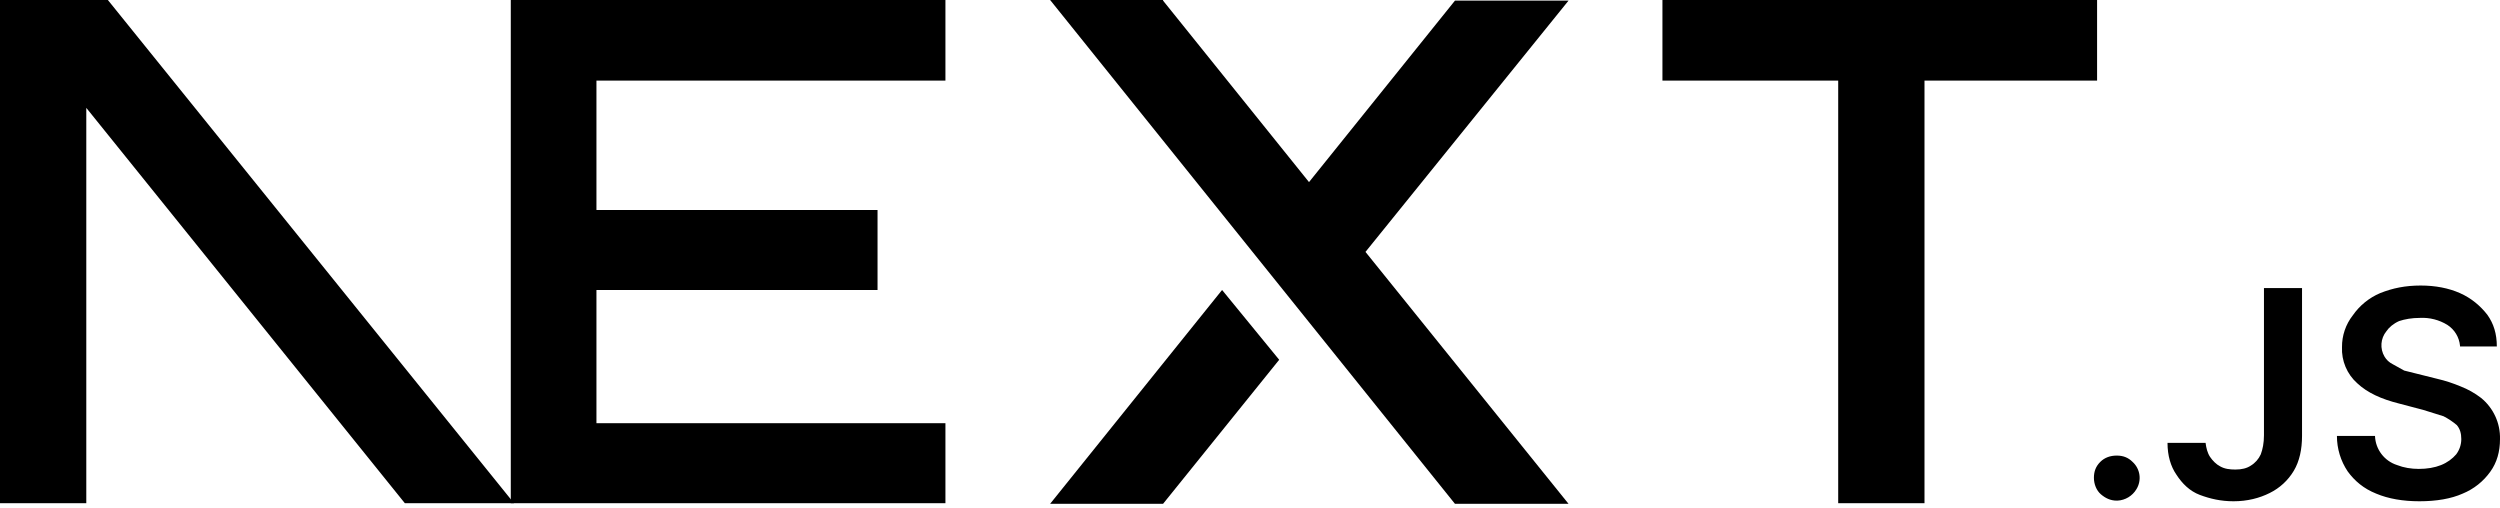
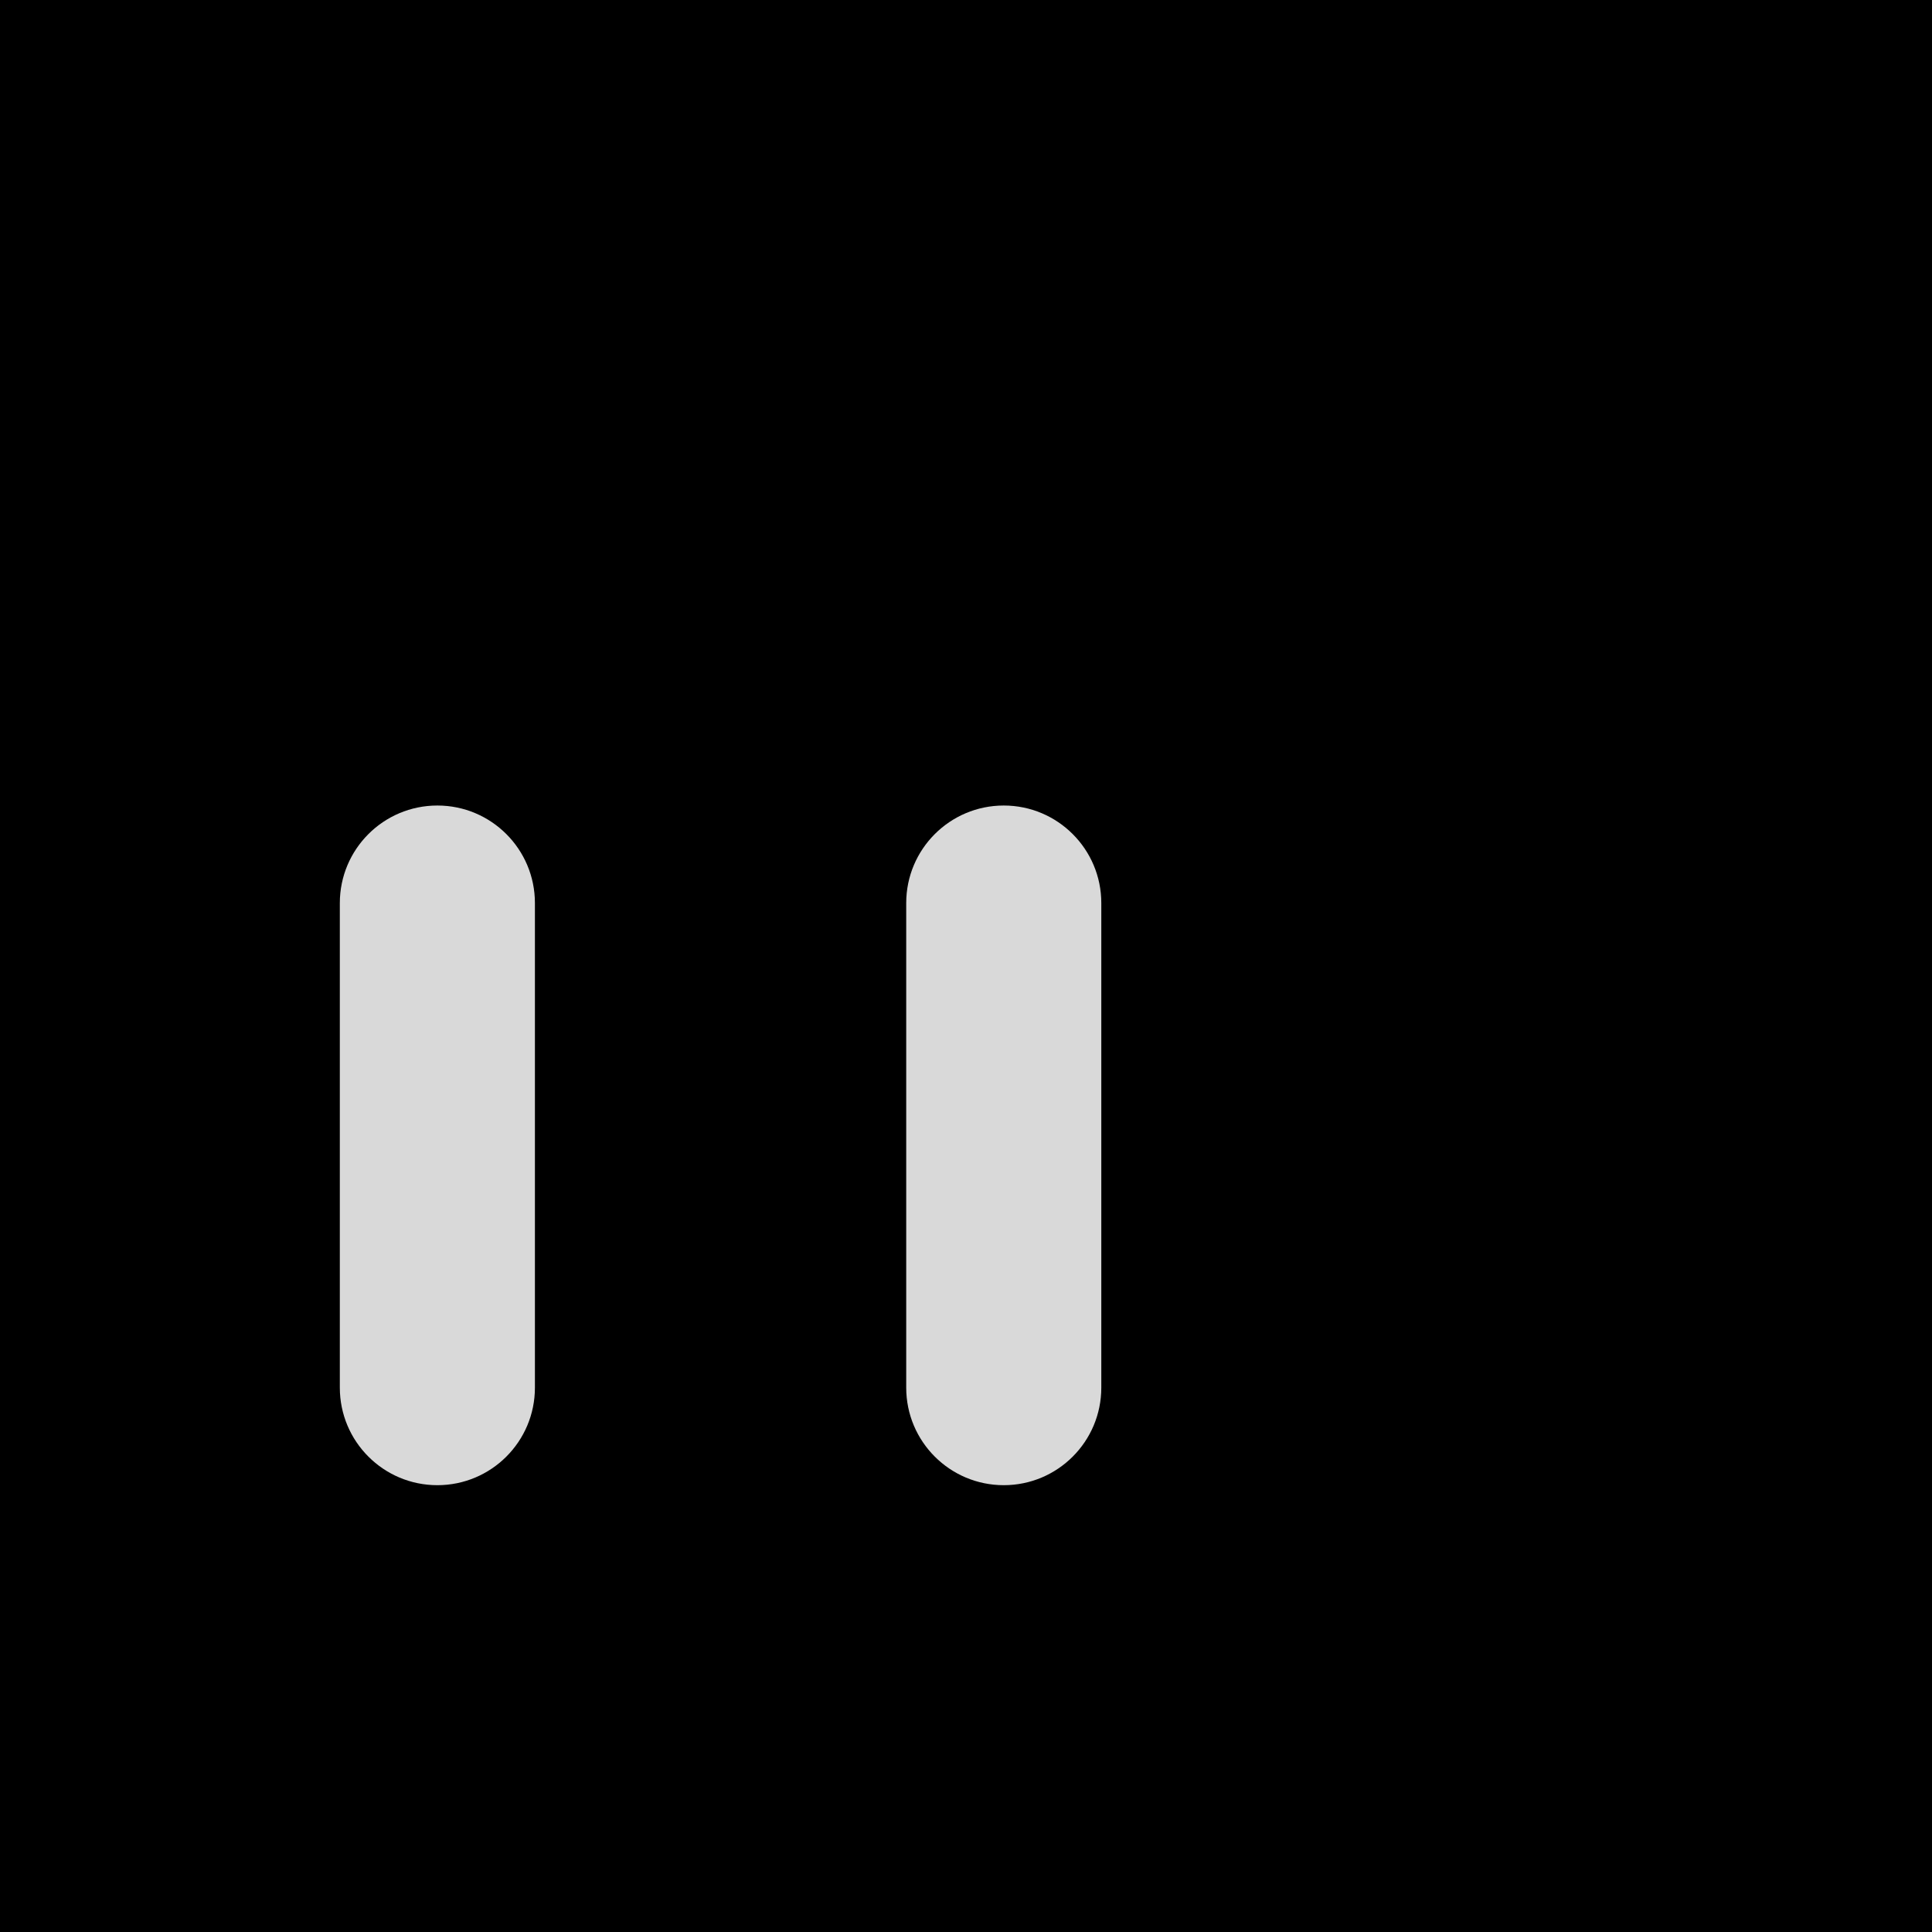
- <svg xmlns="http://www.w3.org/2000/svg" fill="none" viewBox="0 0 394 80">
-   <path fill="#000" d="M262 0h68.5v12.7h-27.2v66.6h-13.6V12.7H262V0ZM149 0v12.7H94v20.4h44.3v12.6H94v21h55v12.6H80.5V0h68.7zm34.3 0h-17.8l63.8 79.4h17.9l-32-39.7 32-39.6h-17.9l-23 28.6-23-28.6zm18.3 56.7-9-11-27.1 33.7h17.8l18.3-22.7z" />
-   <path fill="#000" d="M81 79.3 17 0H0v79.3h13.6V17l50.2 62.3H81Zm252.6-.4c-1 0-1.8-.4-2.5-1s-1.1-1.6-1.1-2.6.3-1.8 1-2.5 1.6-1 2.6-1 1.8.3 2.5 1a3.4 3.4 0 0 1 .6 4.3 3.7 3.7 0 0 1-3 1.8zm23.2-33.5h6v23.3c0 2.1-.4 4-1.3 5.5a9.1 9.1 0 0 1-3.8 3.5c-1.6.8-3.5 1.3-5.7 1.3-2 0-3.7-.4-5.3-1s-2.8-1.8-3.7-3.2c-.9-1.3-1.4-3-1.4-5h6c.1.8.3 1.6.7 2.2s1 1.2 1.6 1.5c.7.4 1.5.5 2.4.5 1 0 1.8-.2 2.4-.6a4 4 0 0 0 1.6-1.8c.3-.8.5-1.8.5-3V45.5zm30.9 9.1a4.4 4.4 0 0 0-2-3.3 7.5 7.5 0 0 0-4.3-1.1c-1.3 0-2.4.2-3.3.5-.9.4-1.6 1-2 1.6a3.5 3.5 0 0 0-.3 4c.3.5.7.9 1.3 1.2l1.8 1 2 .5 3.2.8c1.3.3 2.5.7 3.7 1.2a13 13 0 0 1 3.2 1.8 8.1 8.1 0 0 1 3 6.5c0 2-.5 3.7-1.5 5.1a10 10 0 0 1-4.4 3.5c-1.8.8-4.1 1.2-6.8 1.2-2.6 0-4.9-.4-6.8-1.2-2-.8-3.4-2-4.5-3.5a10 10 0 0 1-1.7-5.6h6a5 5 0 0 0 3.5 4.6c1 .4 2.2.6 3.4.6 1.3 0 2.5-.2 3.5-.6 1-.4 1.8-1 2.4-1.7a4 4 0 0 0 .8-2.4c0-.9-.2-1.6-.7-2.2a11 11 0 0 0-2.1-1.4l-3.2-1-3.8-1c-2.8-.7-5-1.7-6.6-3.2a7.2 7.2 0 0 1-2.4-5.7 8 8 0 0 1 1.7-5 10 10 0 0 1 4.3-3.5c2-.8 4-1.2 6.4-1.2 2.3 0 4.4.4 6.2 1.2 1.8.8 3.2 2 4.3 3.4 1 1.4 1.5 3 1.5 5h-5.8z" />
+ <svg xmlns="http://www.w3.org/2000/svg" width="307" height="307" viewBox="0 0 307 307" fill="none">
+   <rect width="307" height="307" fill="black" />
+   <rect x="54" y="128" width="31" height="108" rx="15.5" fill="#D9D9D9" />
+   <rect x="144" y="128" width="31" height="108" rx="15.5" fill="#D9D9D9" />
</svg>
